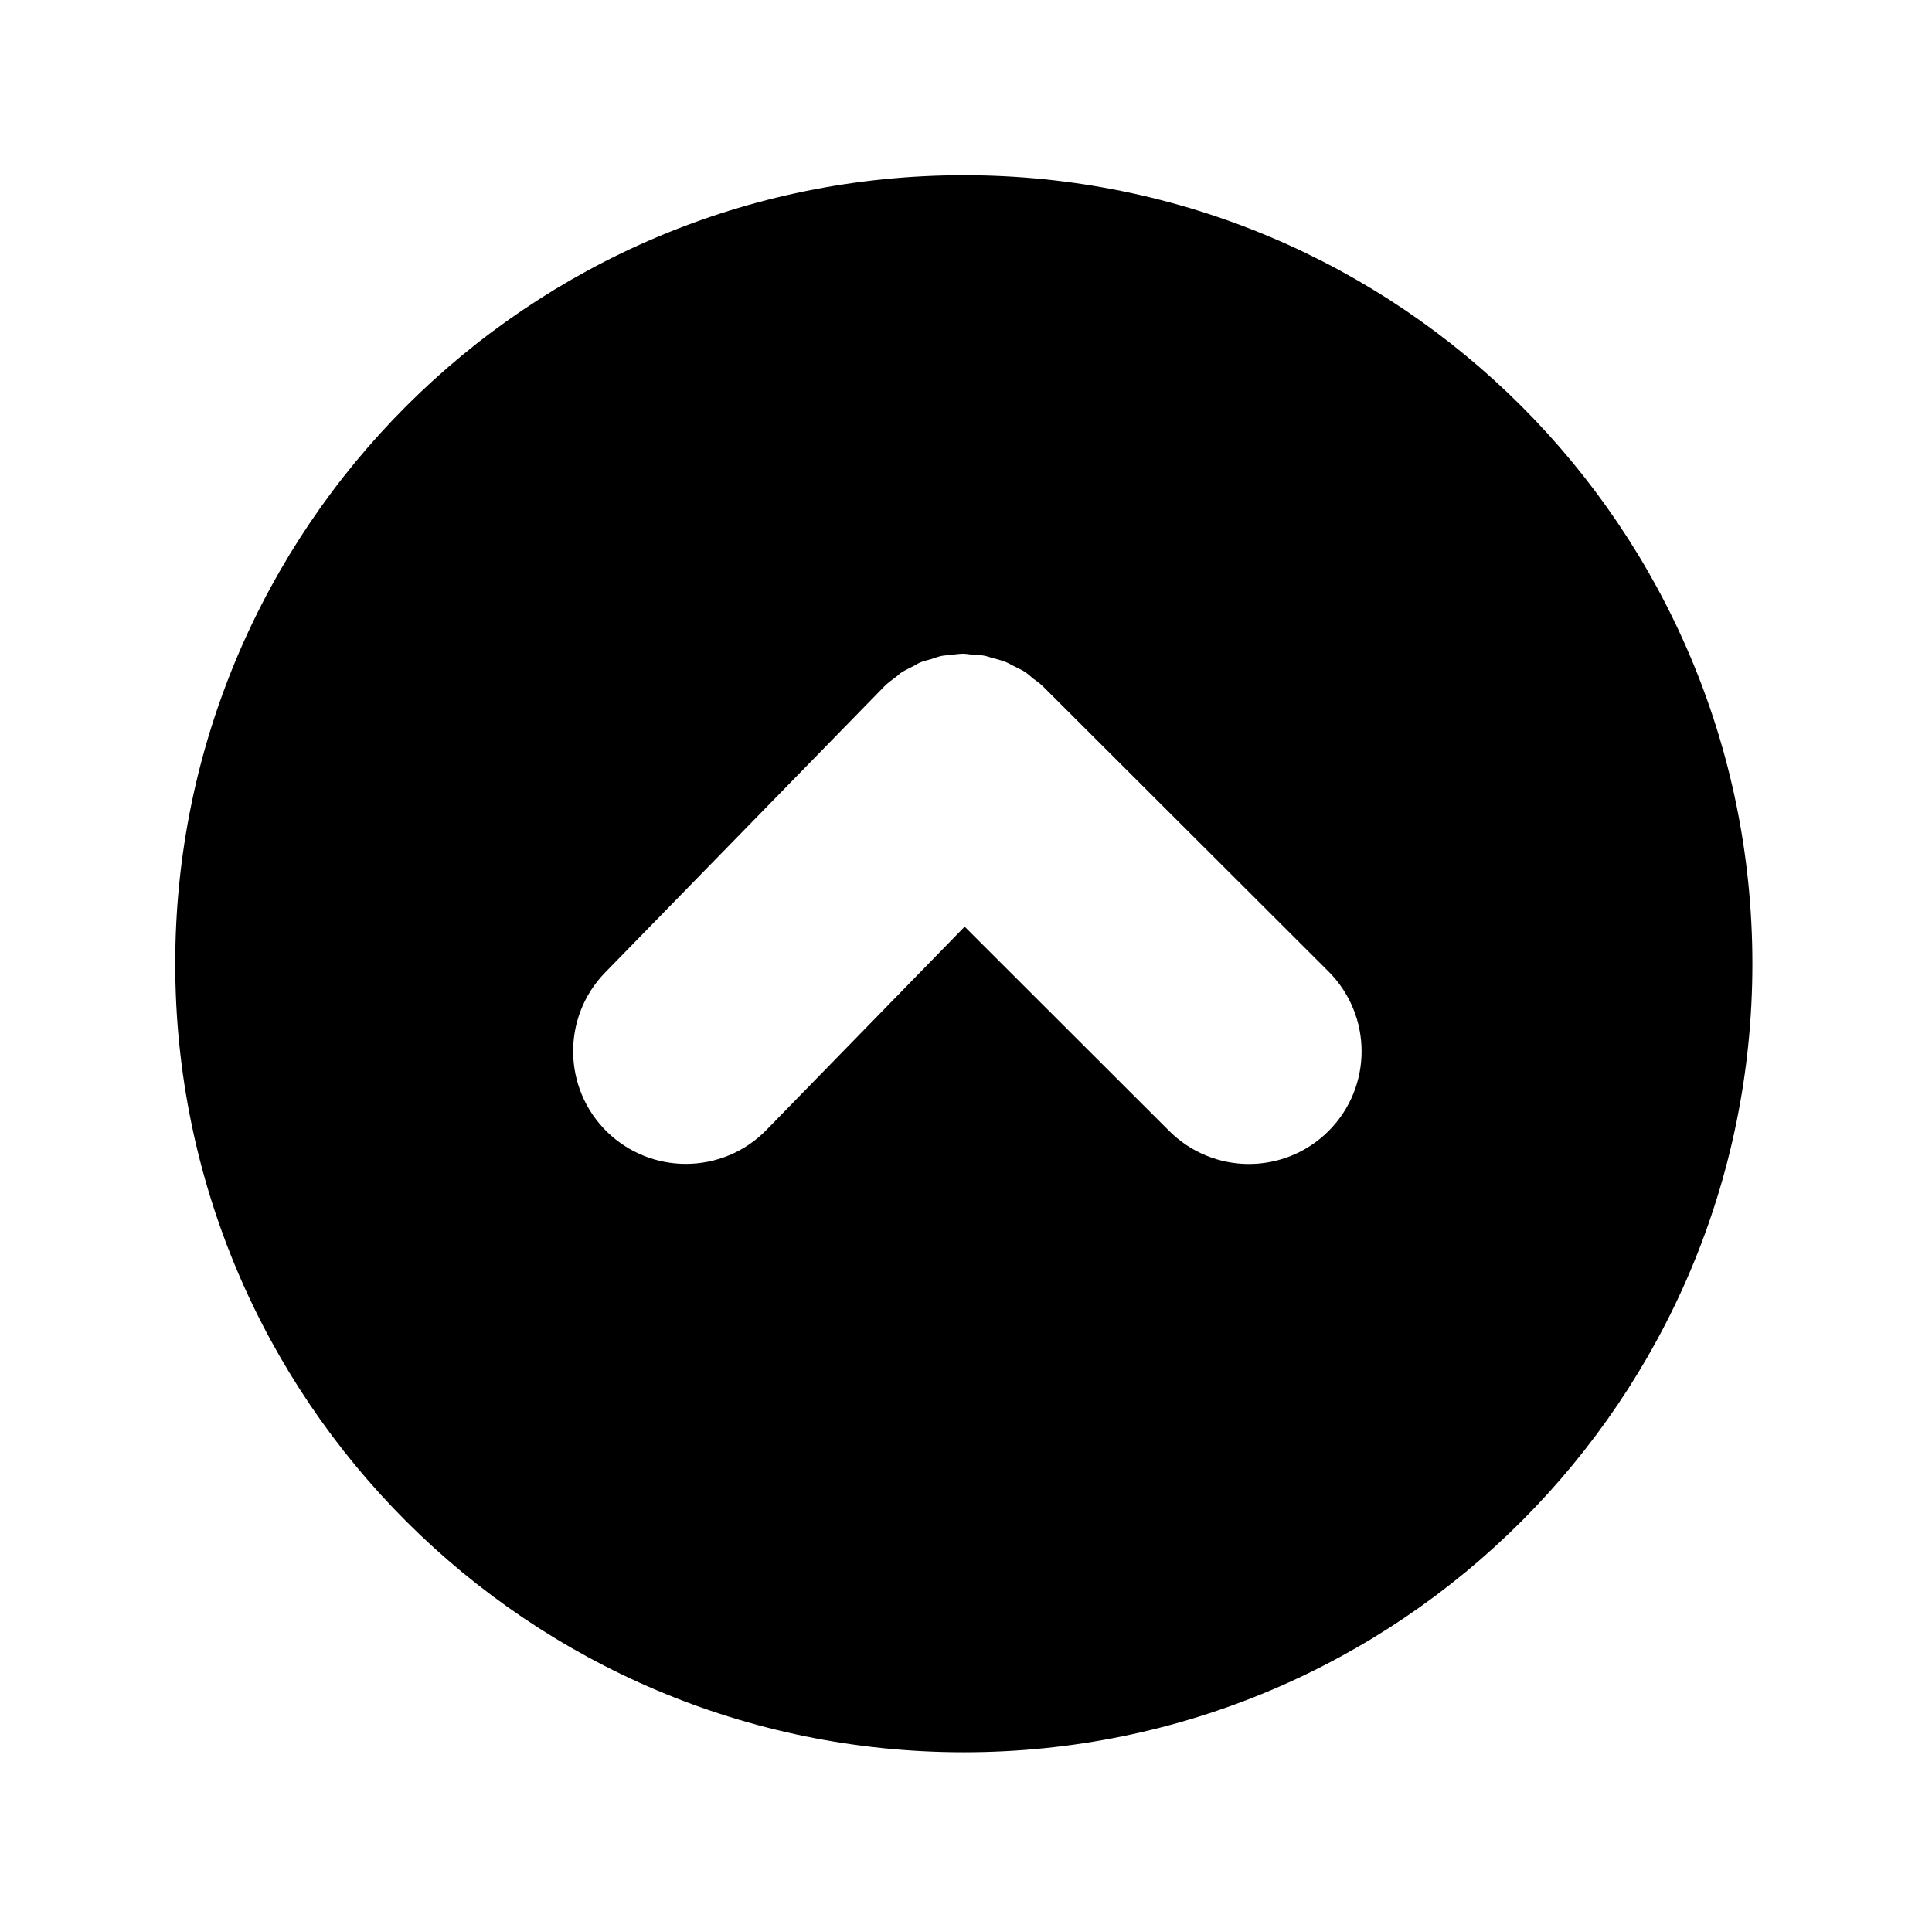
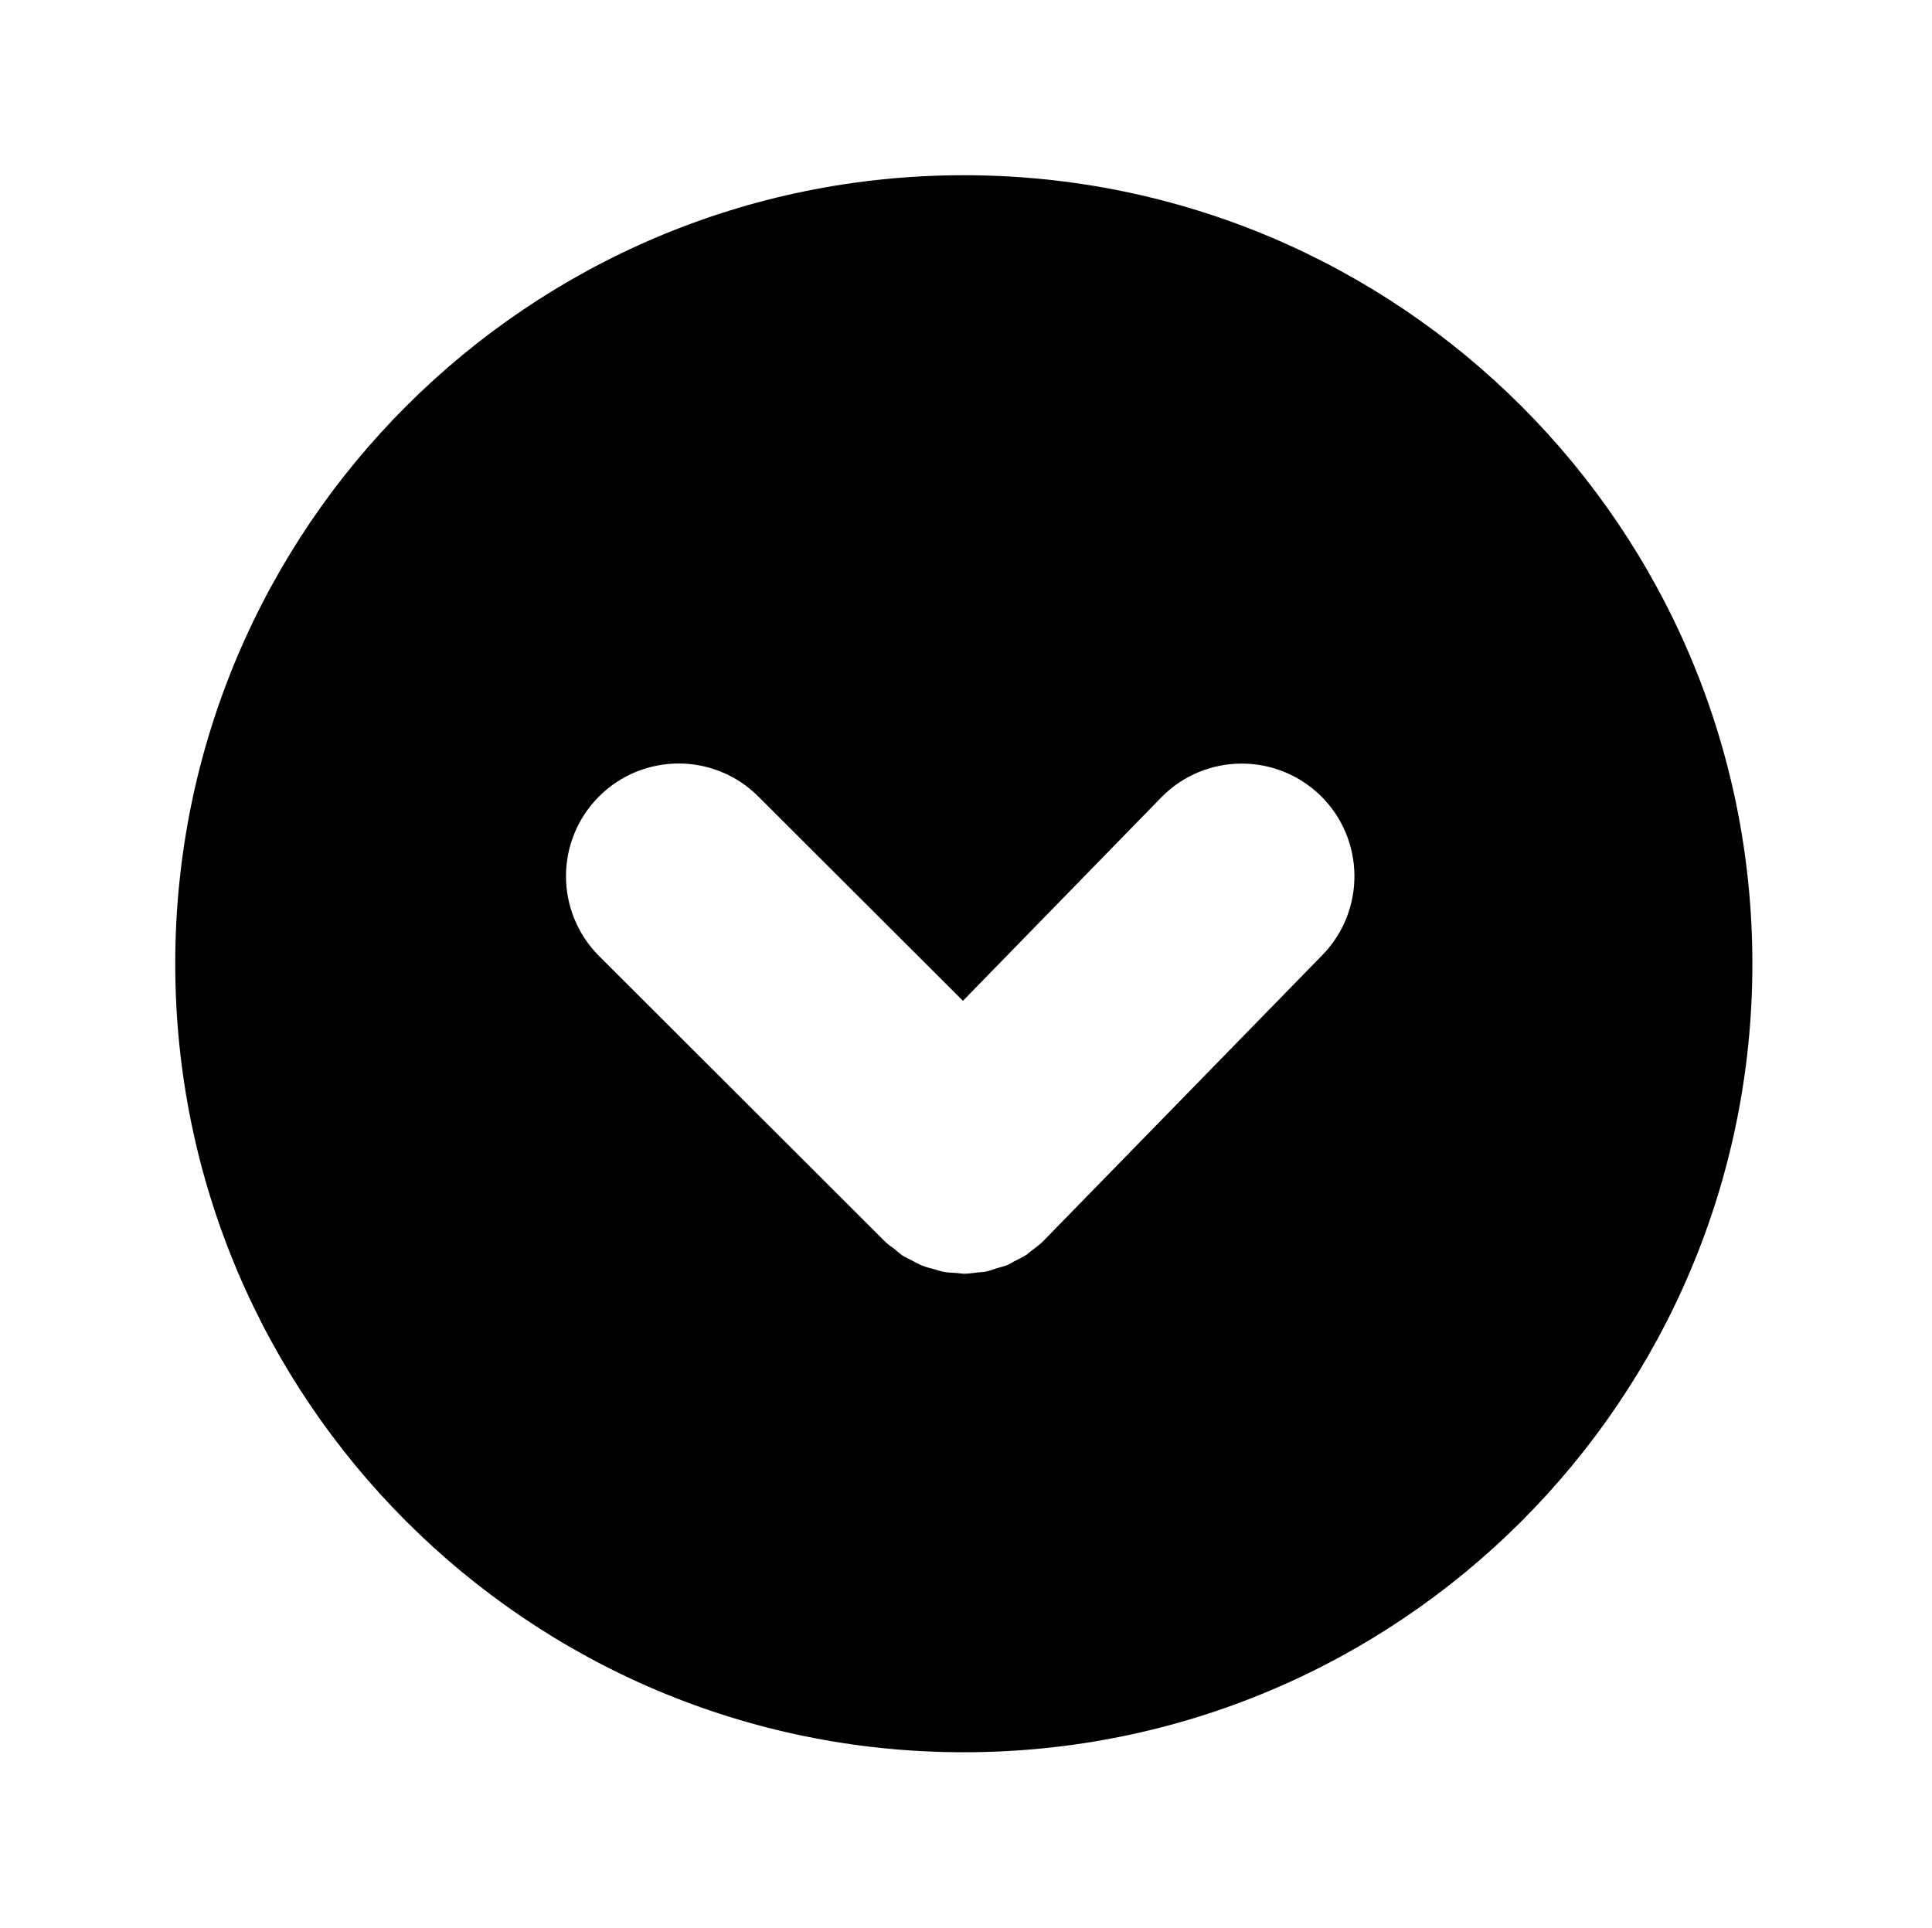
- <svg xmlns="http://www.w3.org/2000/svg" version="1.1" width="55.125" height="55" viewBox="0 0 55.125 55" id="svg2990" xml:space="preserve">
-   <defs id="defs2999" />
-   <g id="go-up" style="fill:#000000;display:block">
-     <g id="g2993" style="fill:#000000;display:inline">
-       <path d="M 27.5,5 C 15.073,5 5,15.073 5,27.5 5,39.928 15.073,50 27.5,50 39.927,50 50,39.928 50,27.5 50,15.073 39.927,5 27.5,5 z m 10.406,27.275 c -0.626,0.624 -1.447,0.939 -2.271,0.939 -0.821,0 -1.645,-0.315 -2.271,-0.939 l -5.84,-5.833 -5.657,5.802 c -0.63,0.645 -1.464,0.967 -2.3,0.967 -0.808,0 -1.62,-0.305 -2.246,-0.914 -1.266,-1.238 -1.295,-3.271 -0.056,-4.546 l 7.929,-8.126 c 0.002,0 0.002,0 0.003,0 0.01,-0.011 0.015,-0.021 0.022,-0.028 0.116,-0.115 0.245,-0.208 0.371,-0.302 0.039,-0.028 0.071,-0.064 0.111,-0.093 0.114,-0.075 0.24,-0.133 0.36,-0.194 0.068,-0.035 0.131,-0.078 0.2,-0.107 0.1,-0.039 0.203,-0.064 0.306,-0.093 0.099,-0.032 0.191,-0.068 0.292,-0.09 0.083,-0.018 0.169,-0.018 0.251,-0.028 0.122,-0.015 0.244,-0.033 0.366,-0.036 0.071,0 0.147,0.014 0.219,0.021 0.133,0.007 0.266,0.011 0.395,0.036 0.075,0.014 0.146,0.043 0.223,0.064 0.123,0.035 0.251,0.061 0.373,0.111 0.082,0.032 0.161,0.082 0.243,0.121 0.106,0.055 0.216,0.104 0.316,0.165 0.084,0.058 0.159,0.13 0.238,0.194 0.086,0.064 0.176,0.122 0.255,0.201 0.005,0.003 0.009,0.011 0.013,0.014 0.007,0.004 0.011,0.008 0.014,0.011 l 8.142,8.13 c 1.255,1.259 1.259,3.292 -10e-4,4.553 z" id="path2995" style="fill:#000000" />
+ <svg xmlns="http://www.w3.org/2000/svg" version="1.1" width="55.125" height="55" viewBox="0 0 55.125 55" id="svg2" xml:space="preserve">
+   <defs id="defs11" />
+   <g id="go-down" style="fill:#000000;display:block">
+     <g id="g5" style="fill:#000000;display:inline">
+       <path d="M 27.5,50 C 39.927,50 50,39.927 50,27.5 50,15.072 39.927,5 27.5,5 15.073,5 5,15.072 5,27.5 5,39.927 15.073,50 27.5,50 z M 17.093,22.725 c 0.626,-0.624 1.447,-0.939 2.271,-0.939 0.822,0 1.645,0.315 2.271,0.939 l 5.84,5.833 5.657,-5.802 c 0.63,-0.645 1.464,-0.967 2.3,-0.967 0.808,0 1.62,0.305 2.246,0.914 1.266,1.238 1.295,3.271 0.056,4.546 l -7.929,8.126 c -0.002,0 -0.002,0 -0.003,0 -0.01,0.011 -0.015,0.021 -0.022,0.028 -0.116,0.115 -0.245,0.208 -0.371,0.302 -0.039,0.028 -0.071,0.064 -0.111,0.093 -0.114,0.075 -0.24,0.133 -0.36,0.194 -0.068,0.035 -0.131,0.078 -0.2,0.107 -0.1,0.039 -0.203,0.064 -0.306,0.093 -0.099,0.032 -0.191,0.068 -0.292,0.09 -0.083,0.018 -0.169,0.018 -0.251,0.028 -0.122,0.015 -0.244,0.033 -0.366,0.036 -0.071,0 -0.147,-0.014 -0.219,-0.021 C 27.171,36.318 27.038,36.314 26.909,36.289 26.834,36.275 26.762,36.246 26.686,36.225 26.562,36.19 26.435,36.164 26.313,36.114 26.23,36.082 26.152,36.032 26.069,35.993 25.963,35.938 25.854,35.889 25.753,35.828 25.669,35.77 25.593,35.698 25.514,35.634 25.428,35.57 25.338,35.512 25.26,35.433 25.255,35.43 25.251,35.422 25.247,35.419 25.24,35.415 25.236,35.411 25.233,35.408 l -8.142,-8.13 c -1.254,-1.259 -1.257,-3.292 0.002,-4.553 z" id="path7" style="fill:#000000" />
    </g>
  </g>
</svg>
